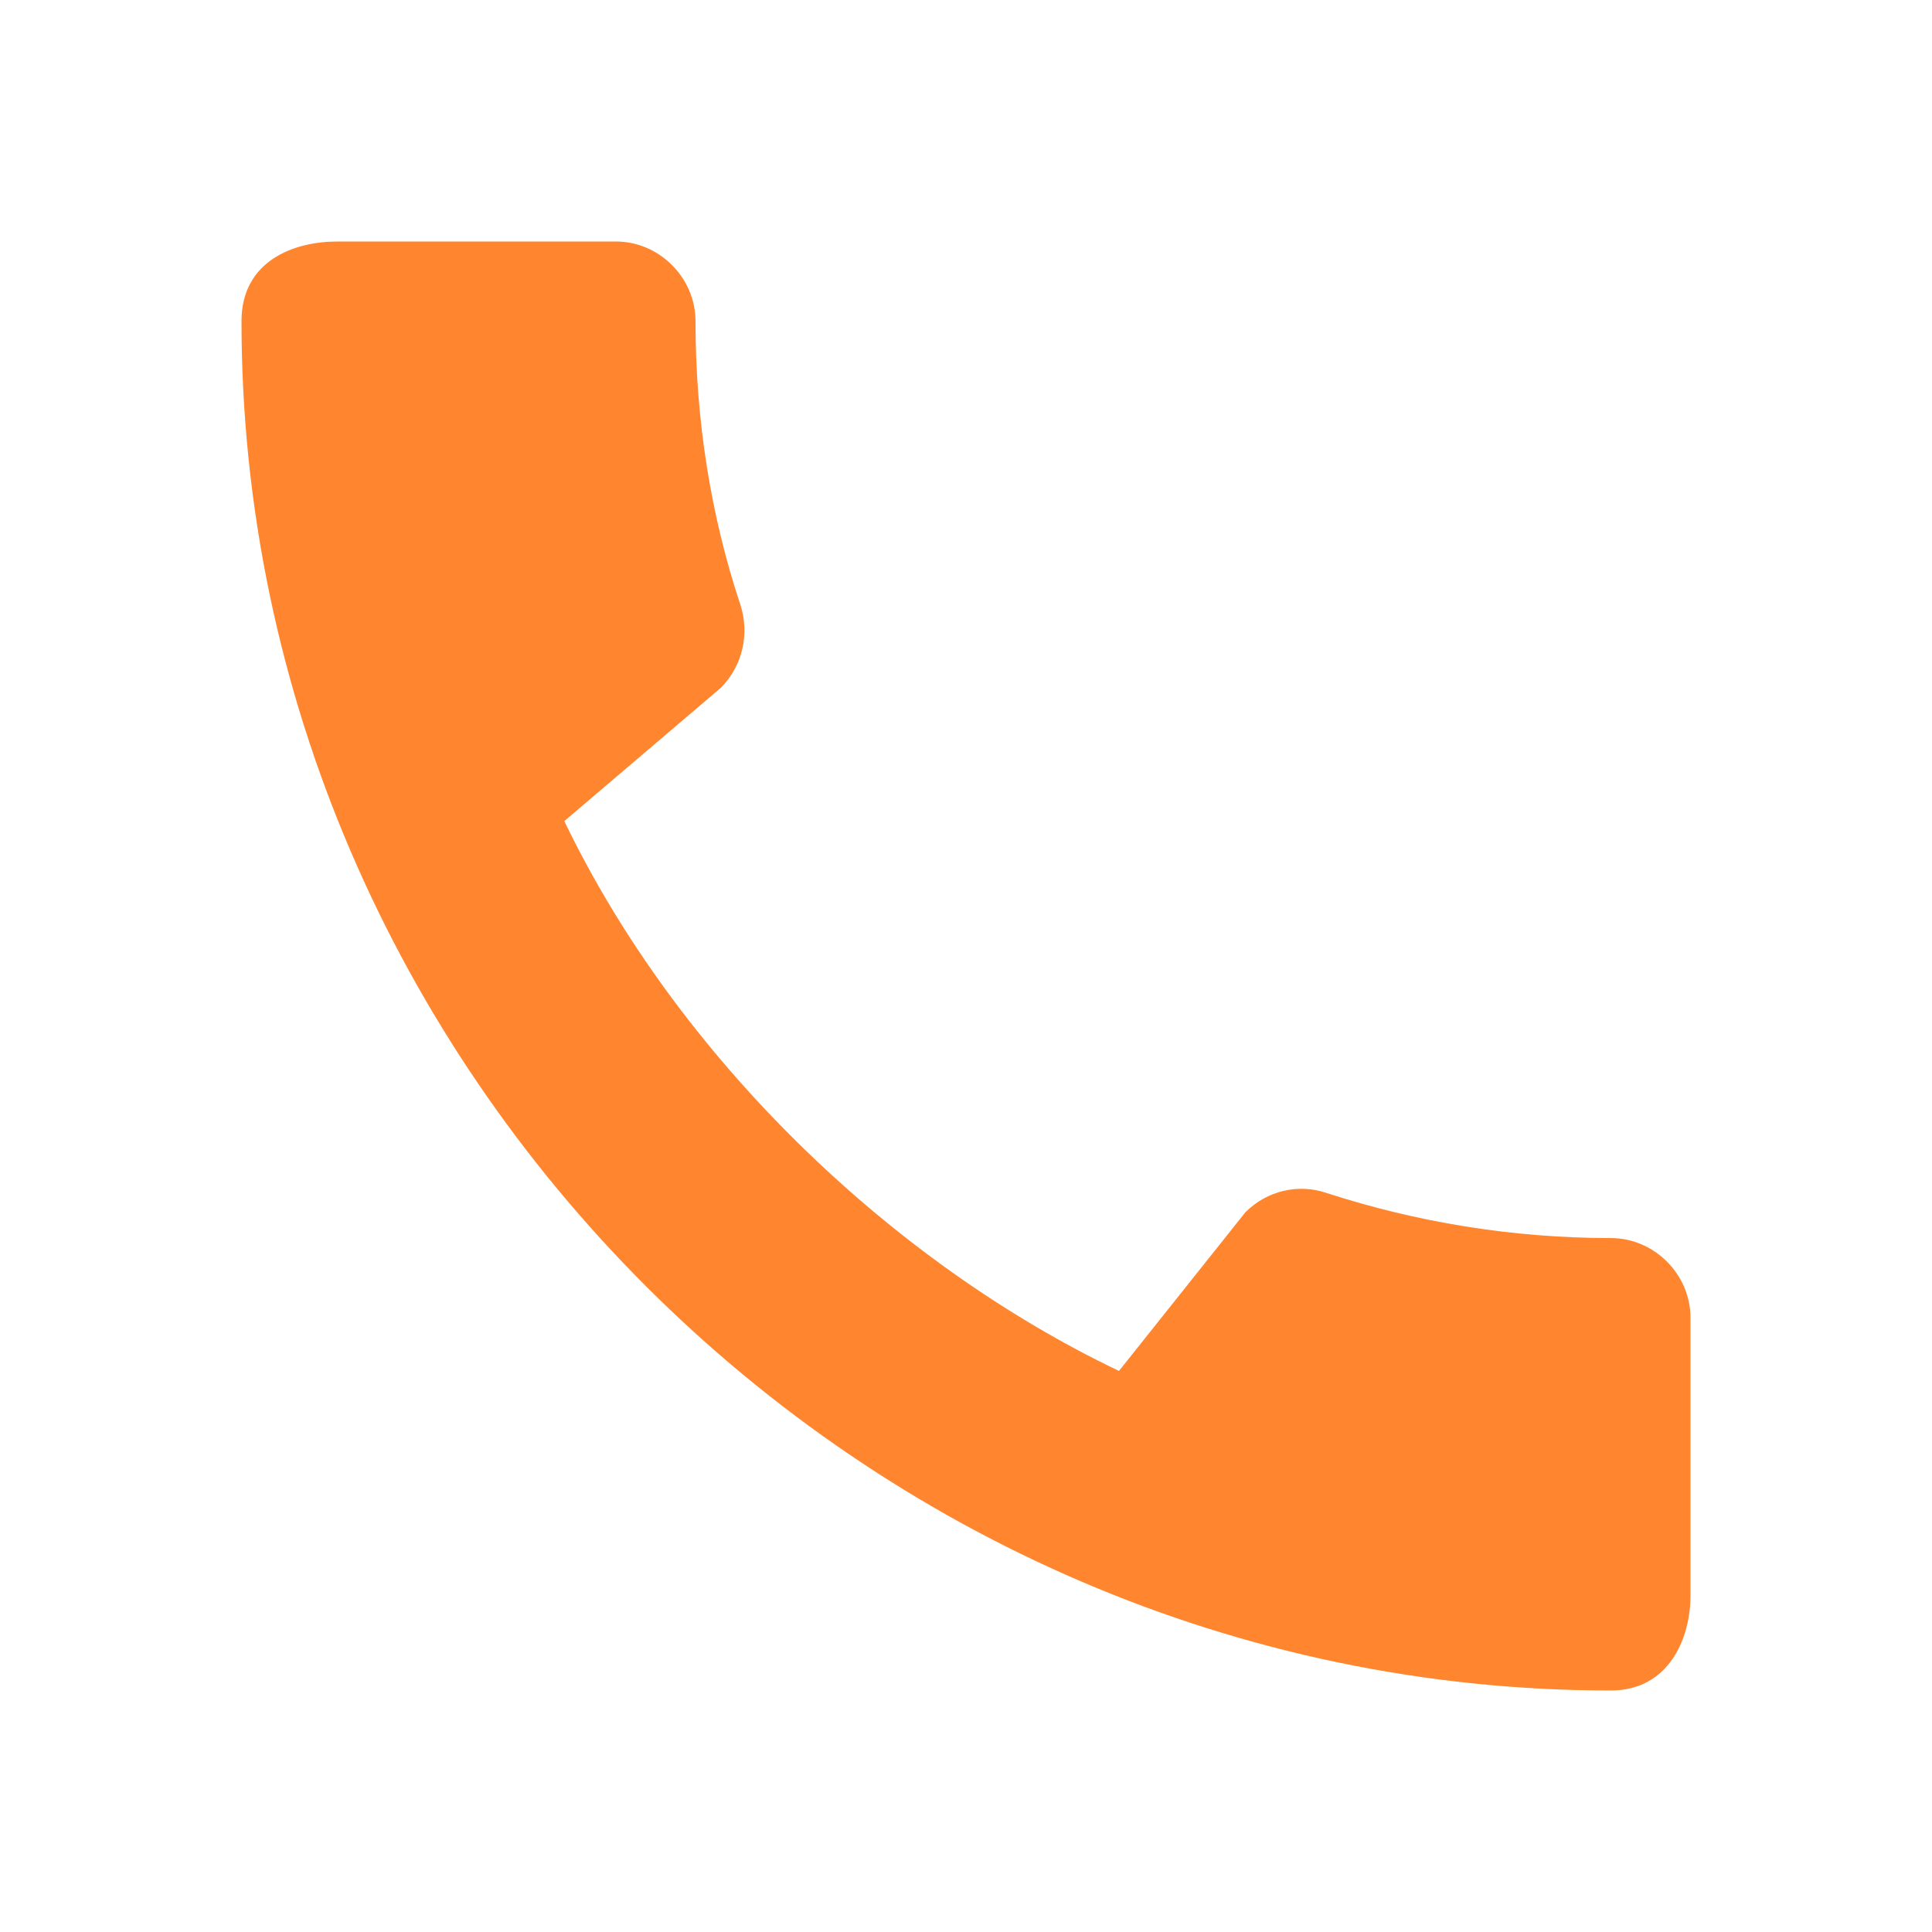
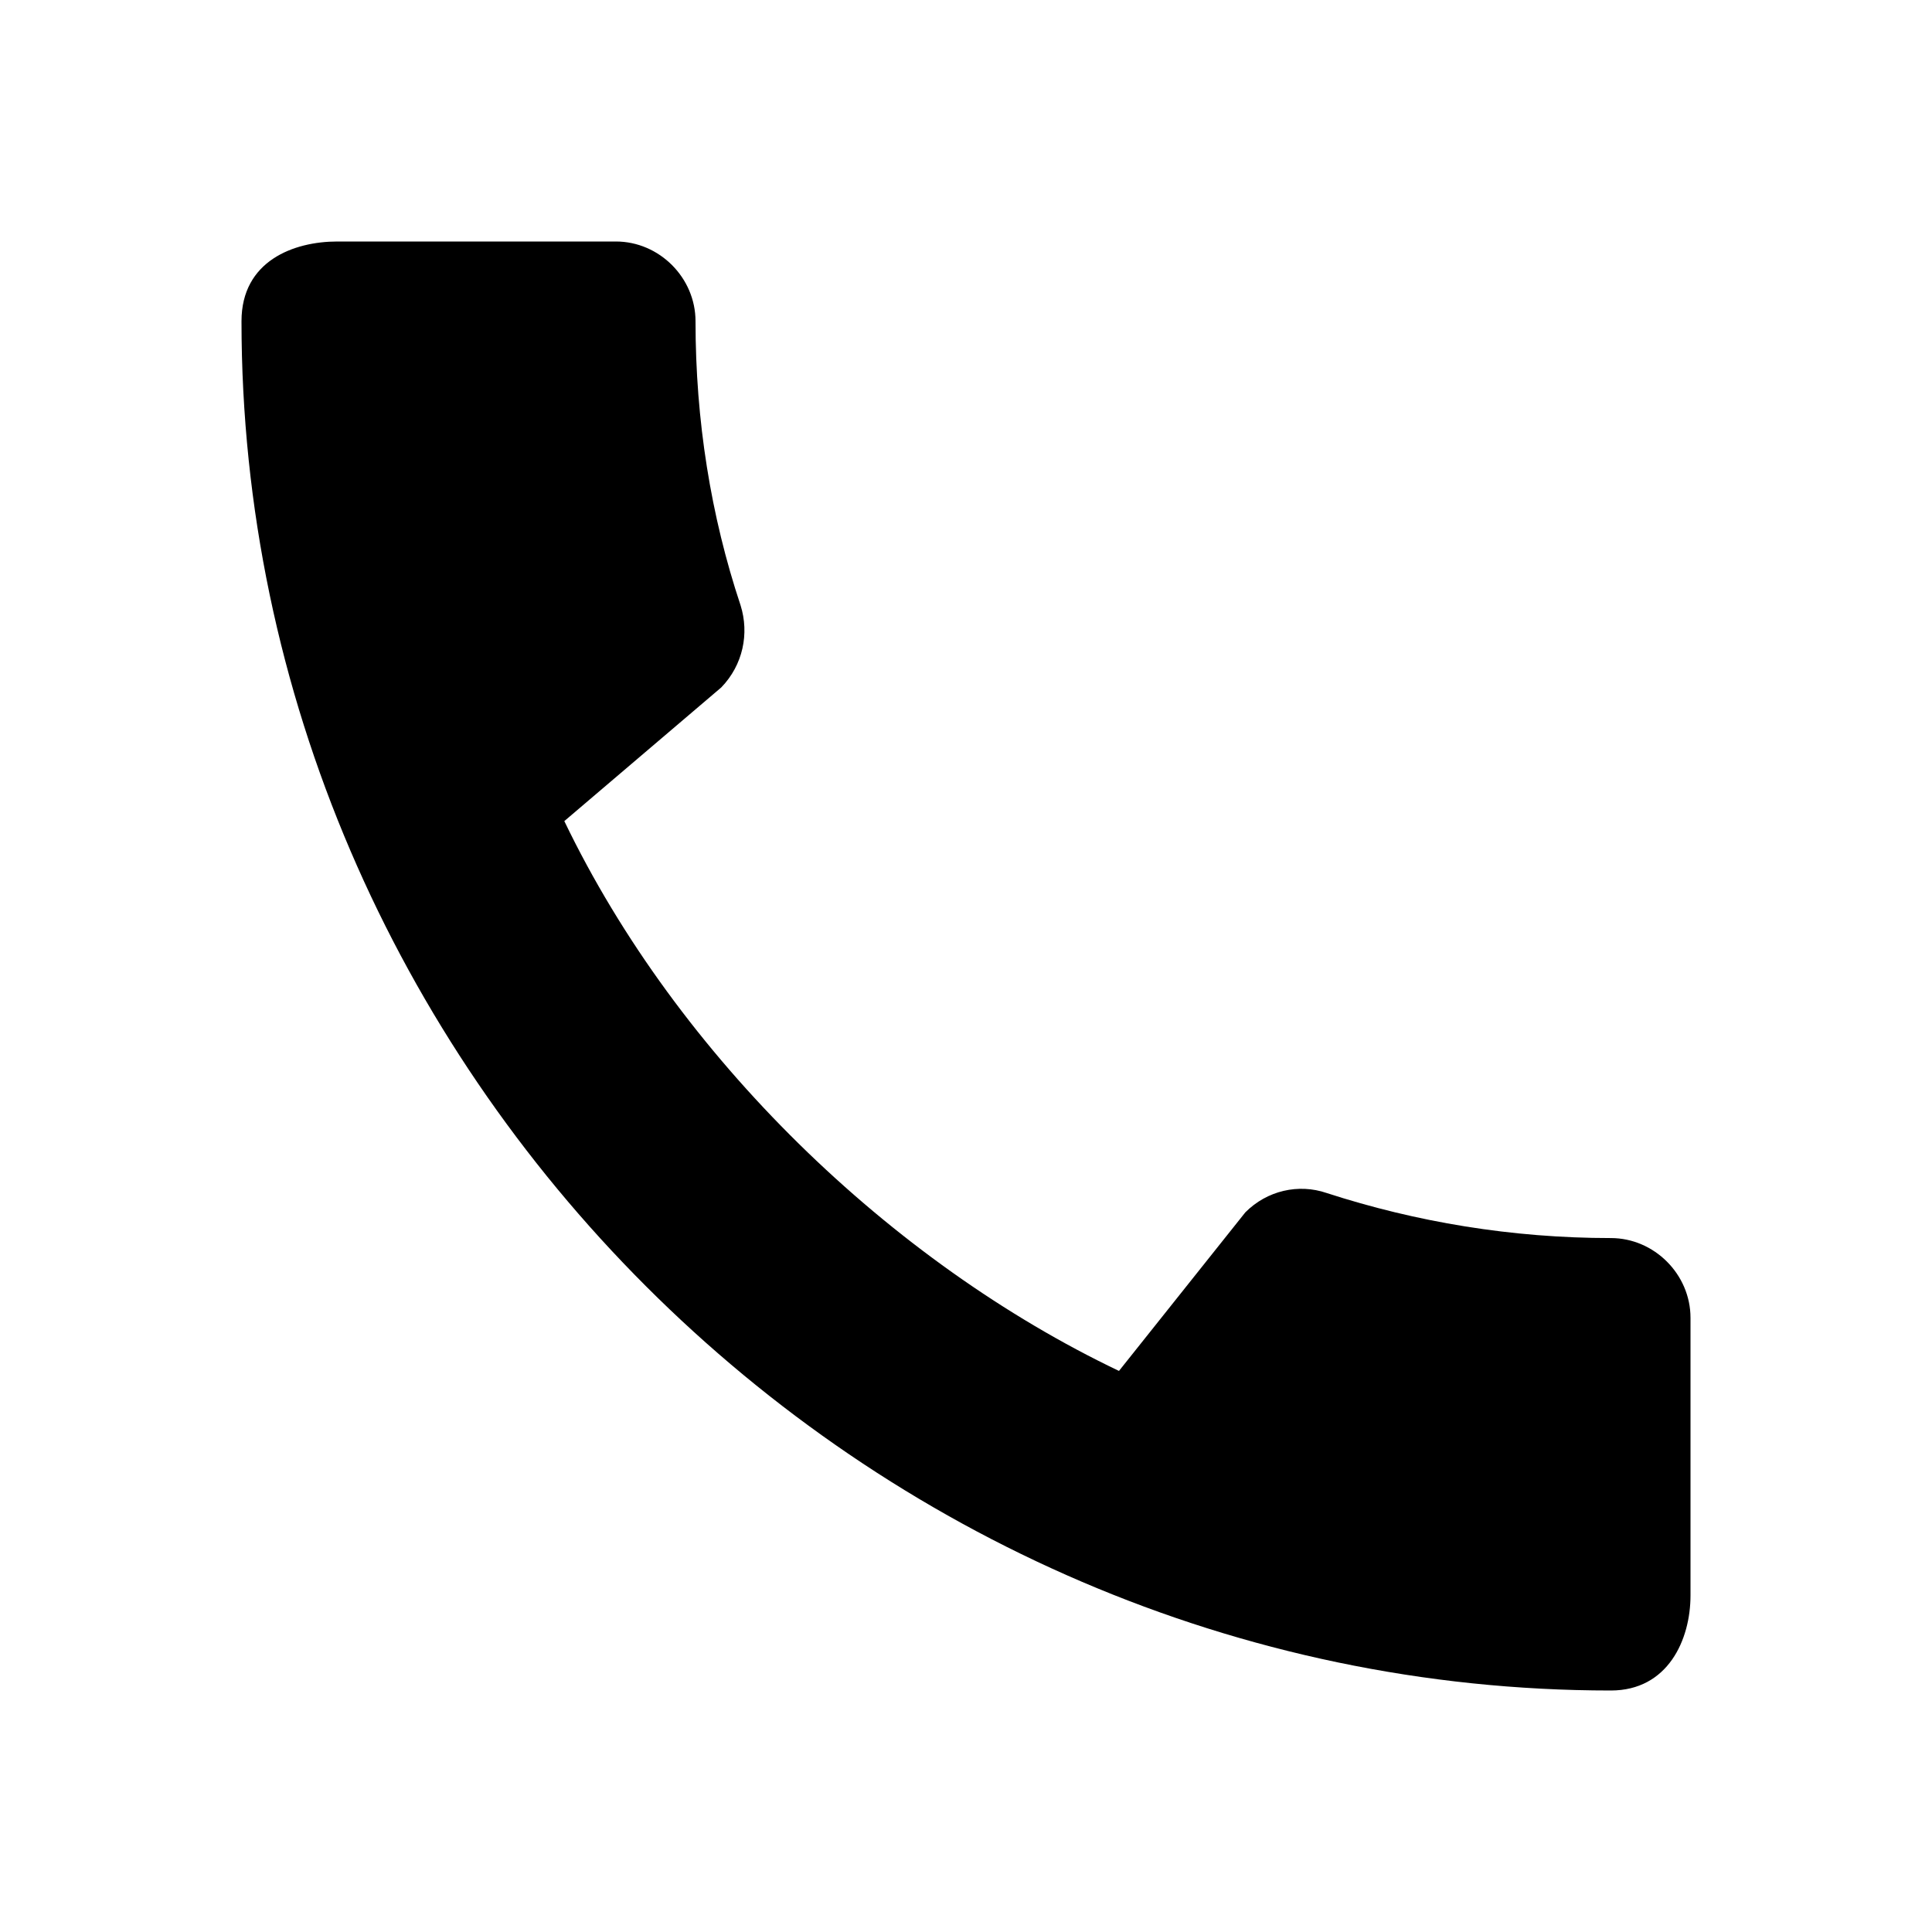
- <svg xmlns="http://www.w3.org/2000/svg" width="22" height="22" viewBox="0 0 22 22" fill="none">
-   <path d="M18.343 14.098C17.215 14.098 16.124 13.915 15.107 13.585C14.786 13.475 14.428 13.557 14.181 13.805L12.742 15.611C10.148 14.373 7.718 12.036 6.426 9.35L8.213 7.828C8.461 7.572 8.534 7.214 8.433 6.893C8.094 5.876 7.92 4.785 7.92 3.658C7.92 3.163 7.508 2.75 7.013 2.75H3.841C3.346 2.75 2.75 2.97 2.75 3.658C2.75 12.173 9.836 19.25 18.343 19.25C18.993 19.25 19.25 18.672 19.25 18.168V15.006C19.25 14.511 18.837 14.098 18.343 14.098Z" fill="#FF862F" />
+ <svg xmlns="http://www.w3.org/2000/svg" width="22" height="22" viewBox="0 0 22 22">
+   <path d="M18.343 14.098C17.215 14.098 16.124 13.915 15.107 13.585C14.786 13.475 14.428 13.557 14.181 13.805L12.742 15.611C10.148 14.373 7.718 12.036 6.426 9.35L8.213 7.828C8.461 7.572 8.534 7.214 8.433 6.893C8.094 5.876 7.92 4.785 7.92 3.658C7.92 3.163 7.508 2.75 7.013 2.75H3.841C3.346 2.75 2.75 2.97 2.75 3.658C2.75 12.173 9.836 19.25 18.343 19.25C18.993 19.25 19.25 18.672 19.25 18.168V15.006C19.25 14.511 18.837 14.098 18.343 14.098Z" />
</svg>
